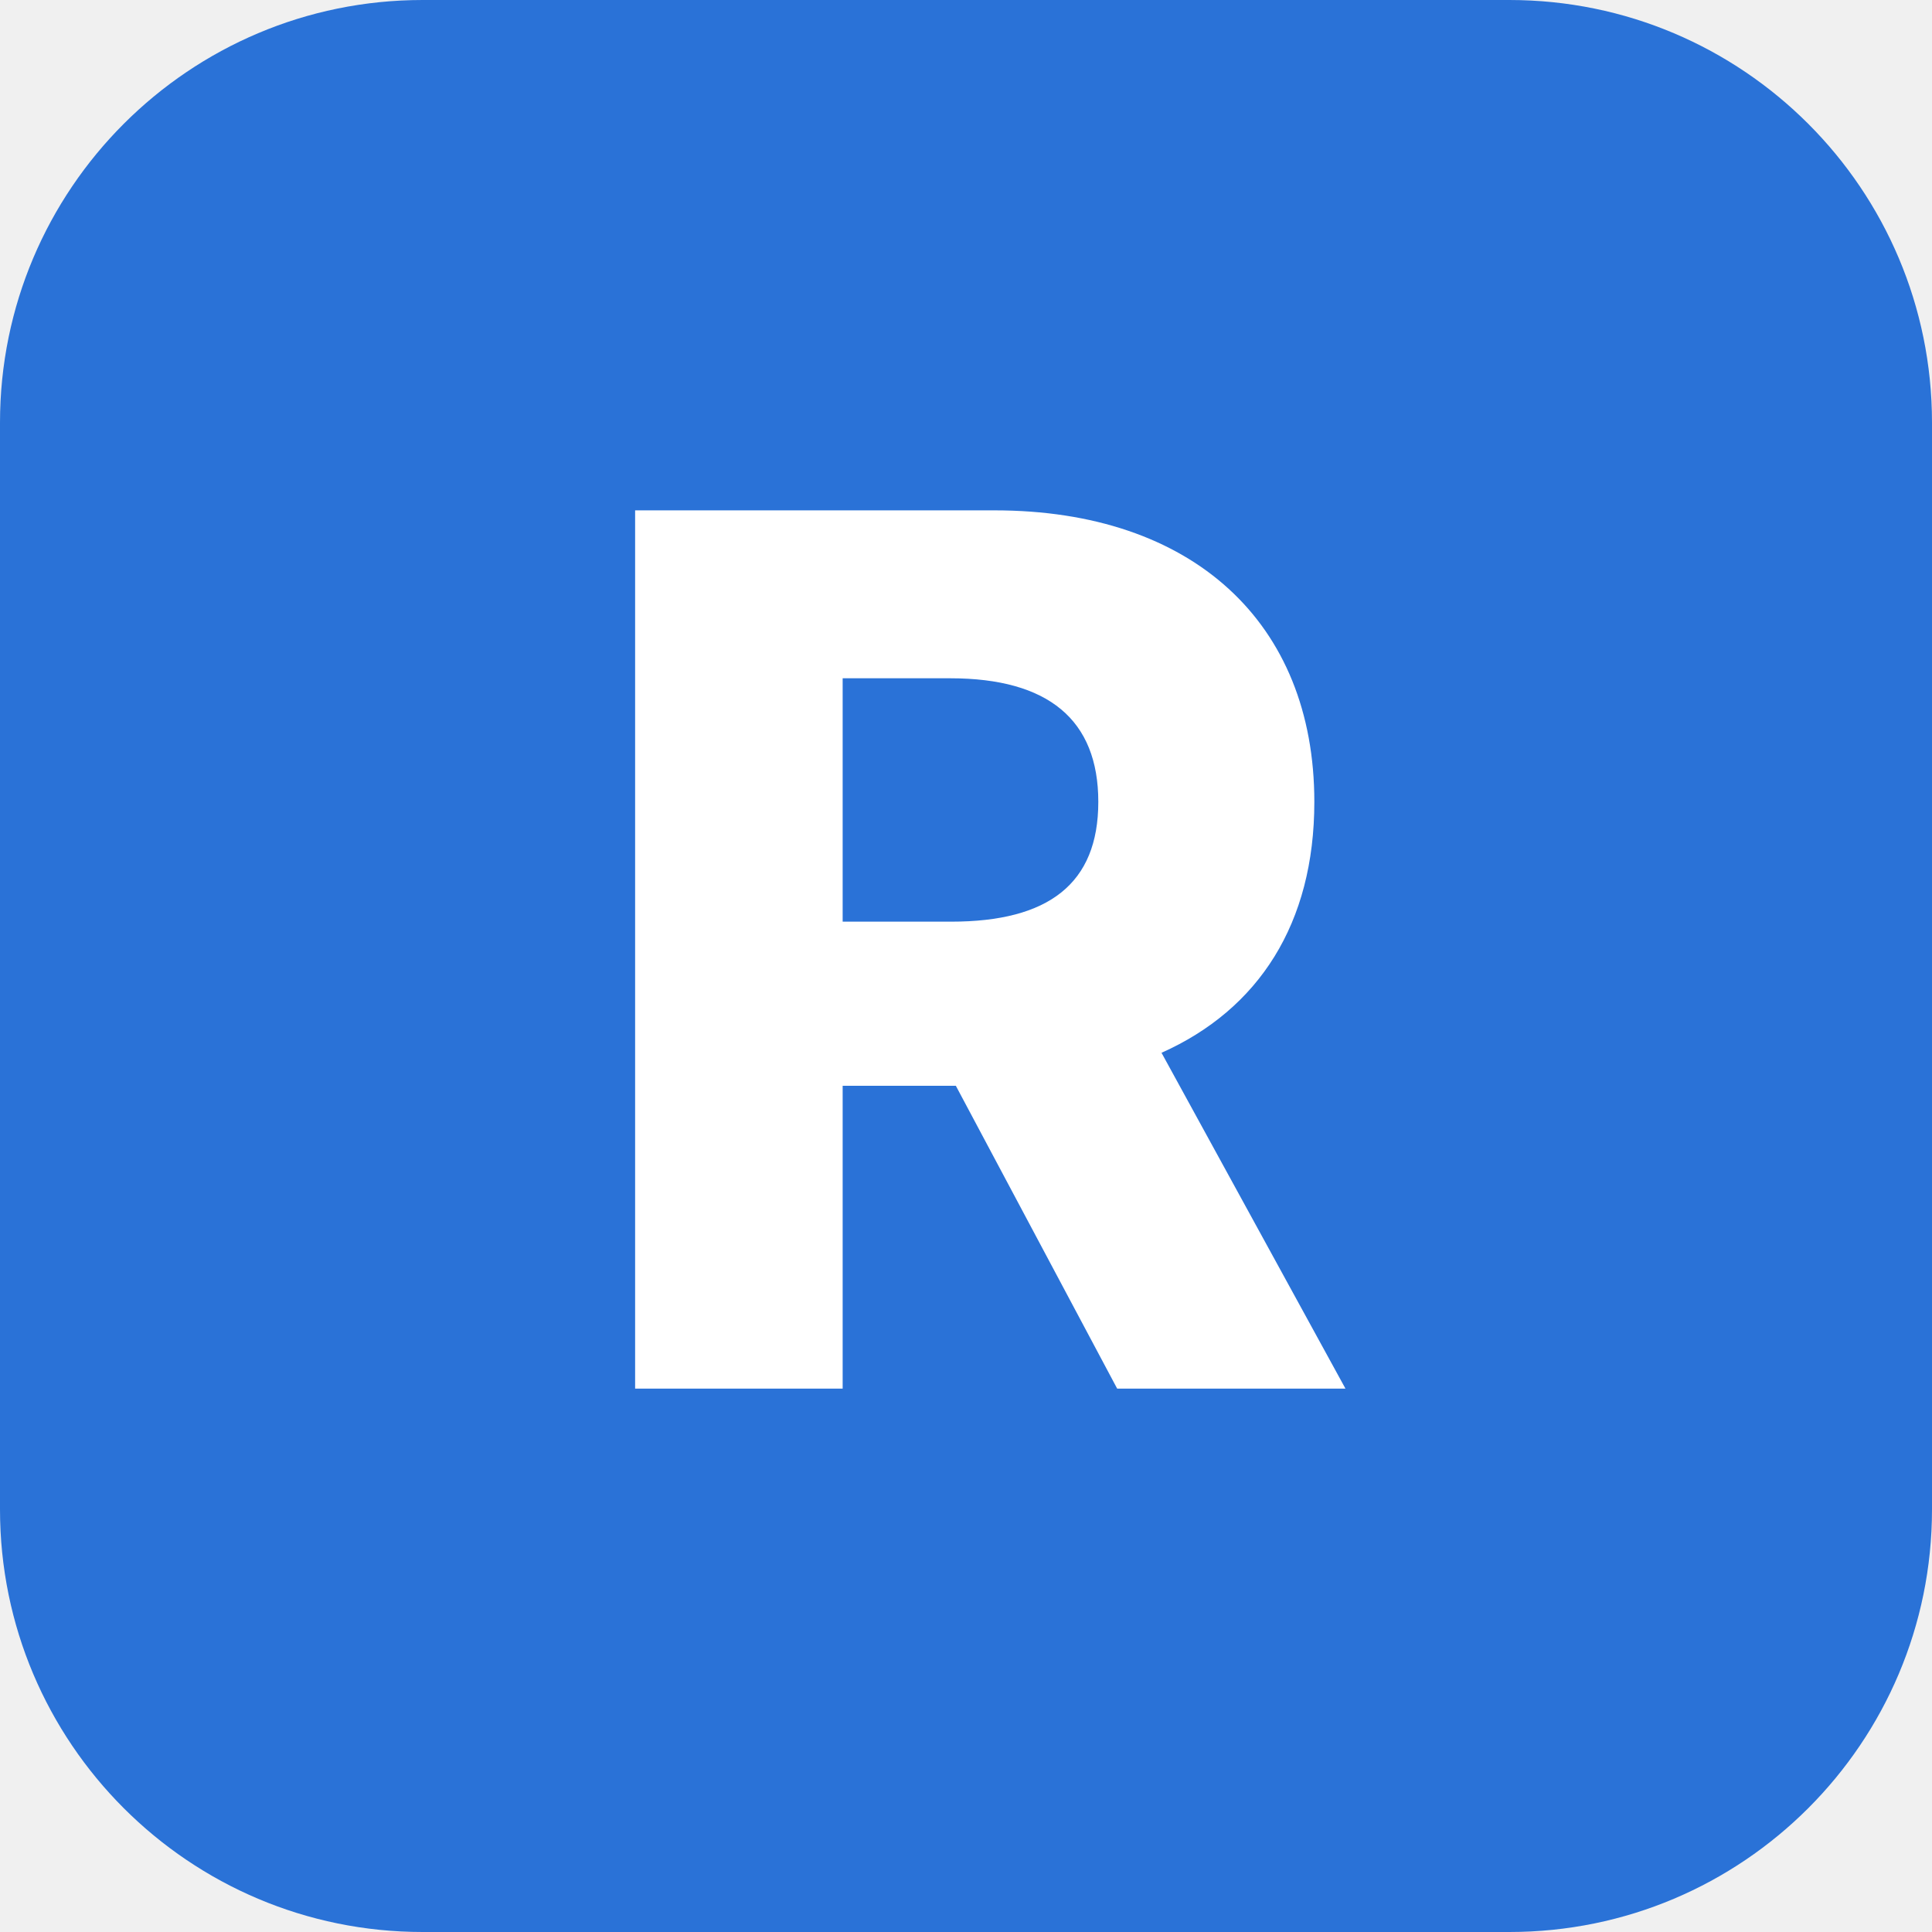
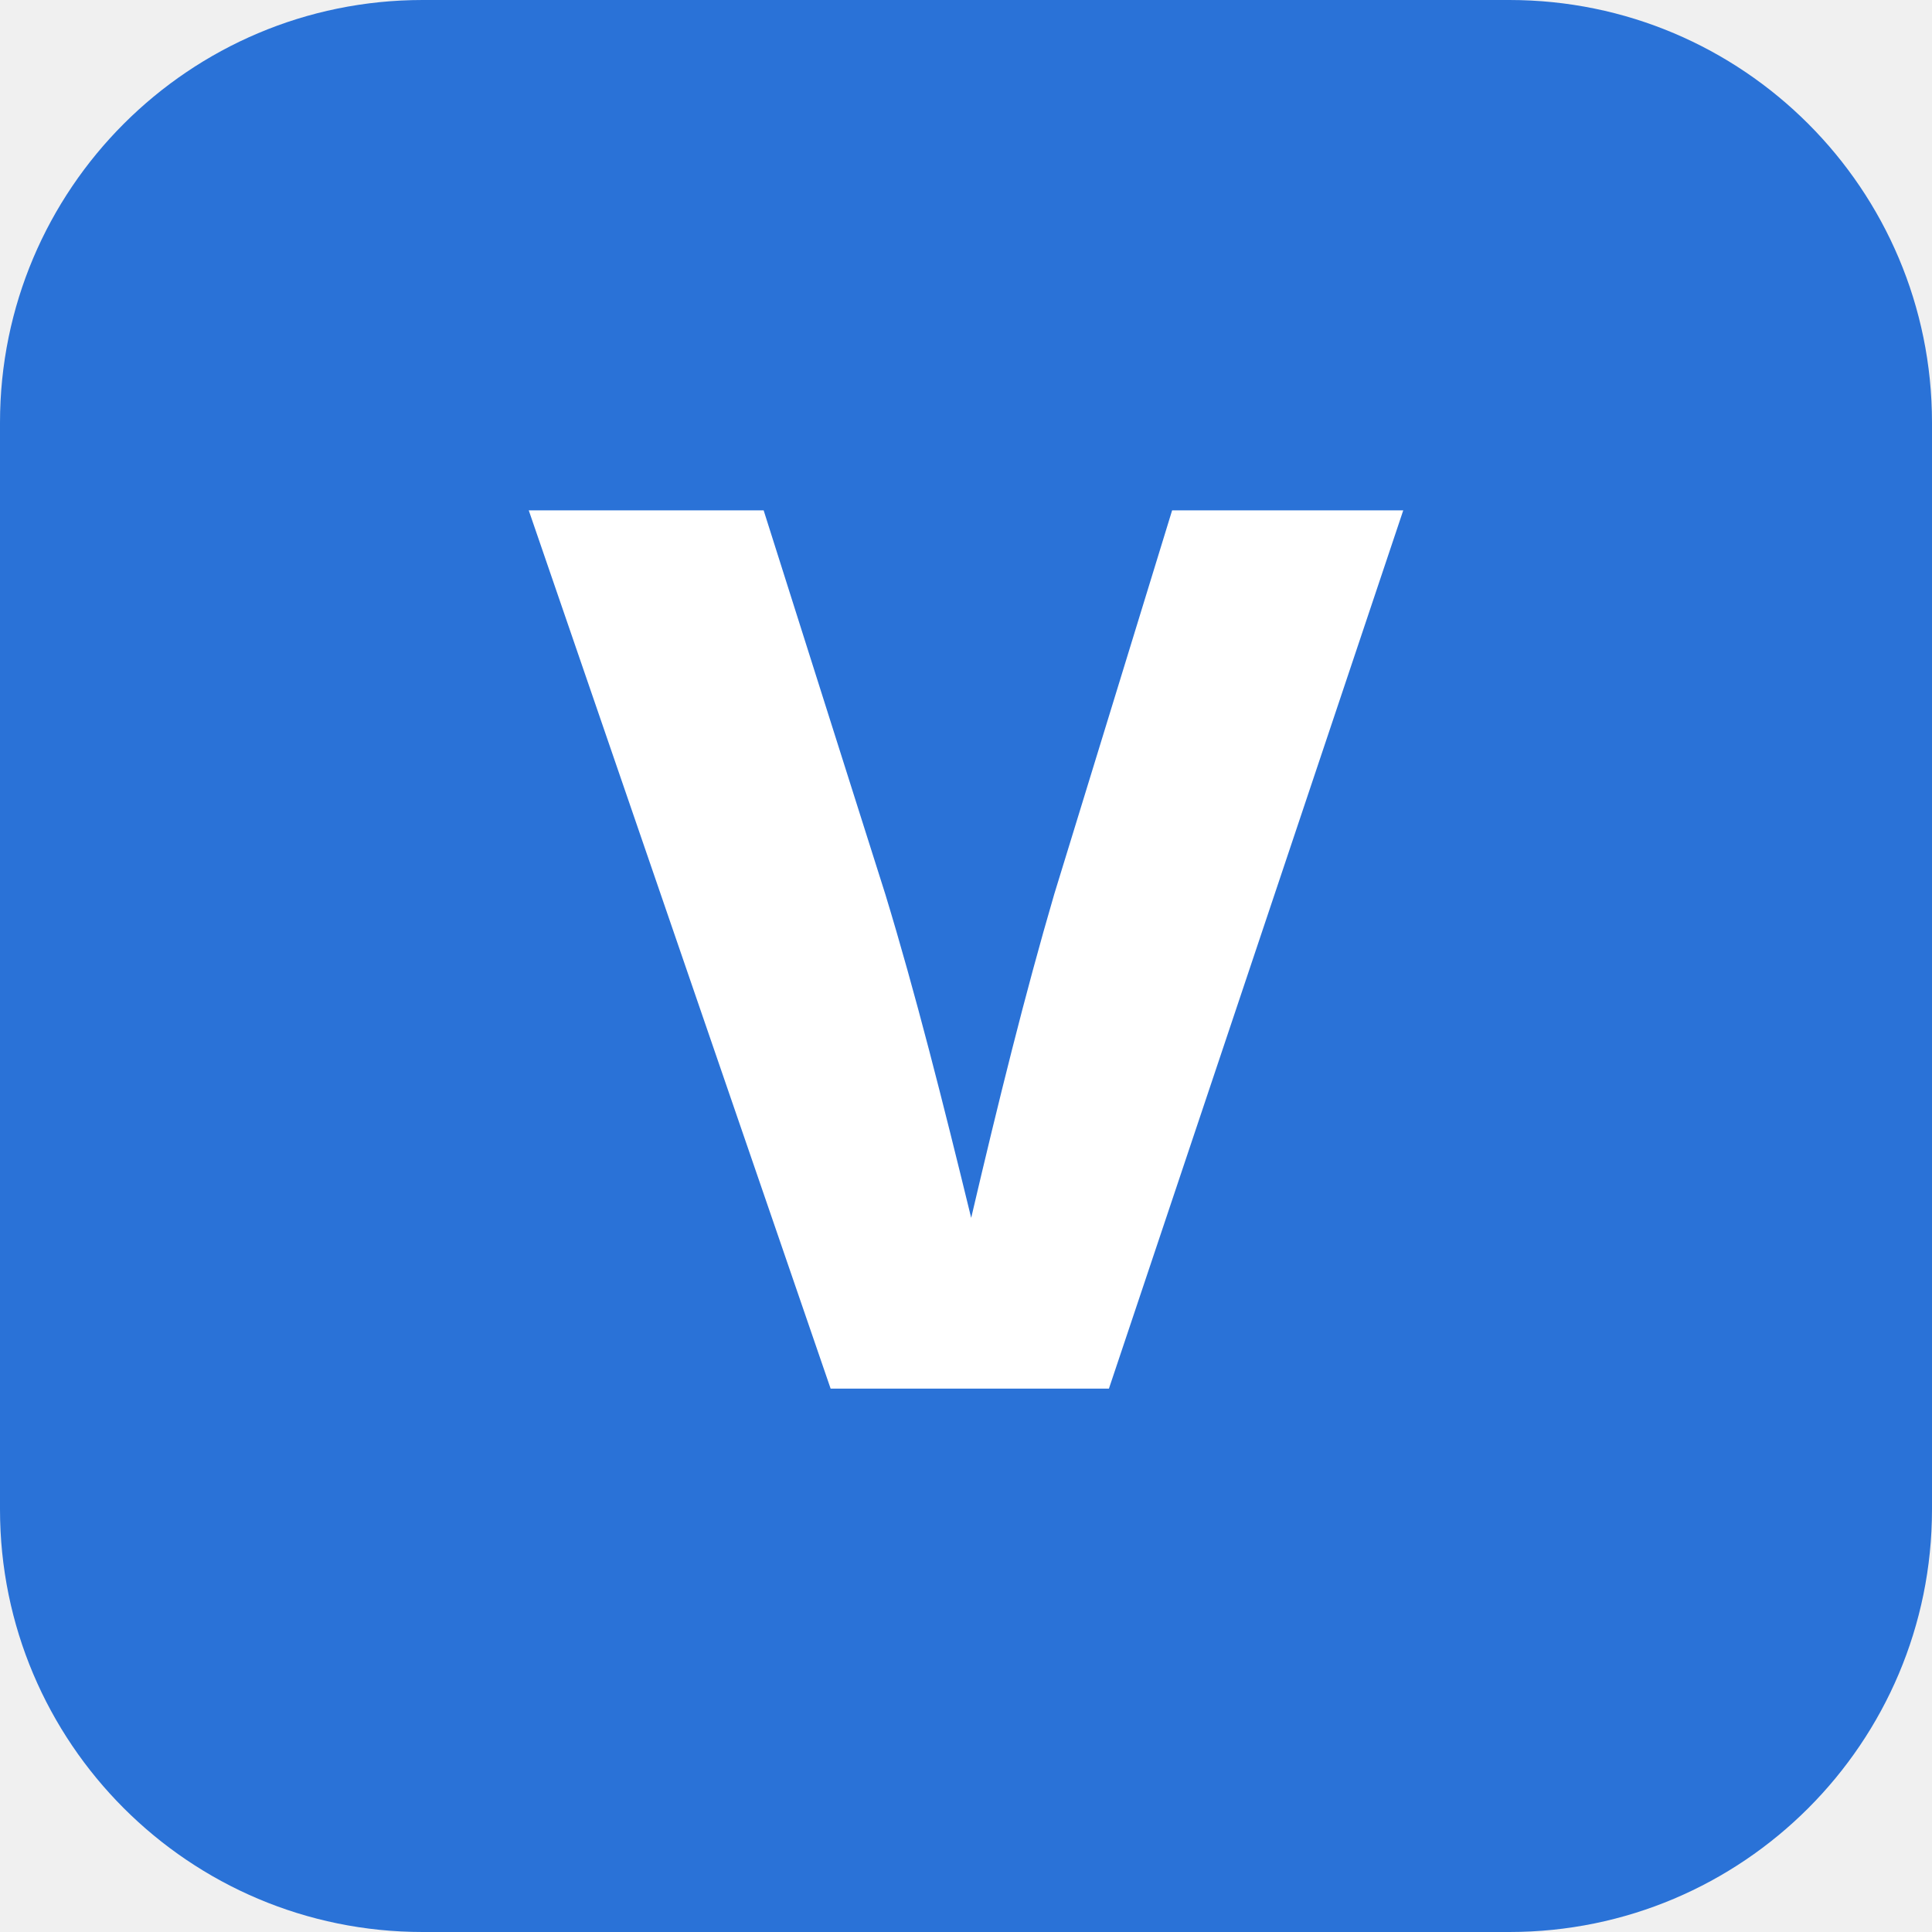
<svg xmlns="http://www.w3.org/2000/svg" viewBox="0 0 32 32" width="32" height="32">
  <rect width="32" height="32" rx="7" fill="#2a72d7" />
-   <text x="16" y="23" font-family="system-ui, -apple-system, 'Segoe UI', sans-serif" font-size="20" font-weight="800" fill="white" text-anchor="middle" letter-spacing="-0.5">R</text>
+   <text x="16" y="23" font-family="system-ui, -apple-system, 'Segoe UI', sans-serif" font-size="20" font-weight="800" fill="white" text-anchor="middle" letter-spacing="-0.5">V</text>
</svg>
